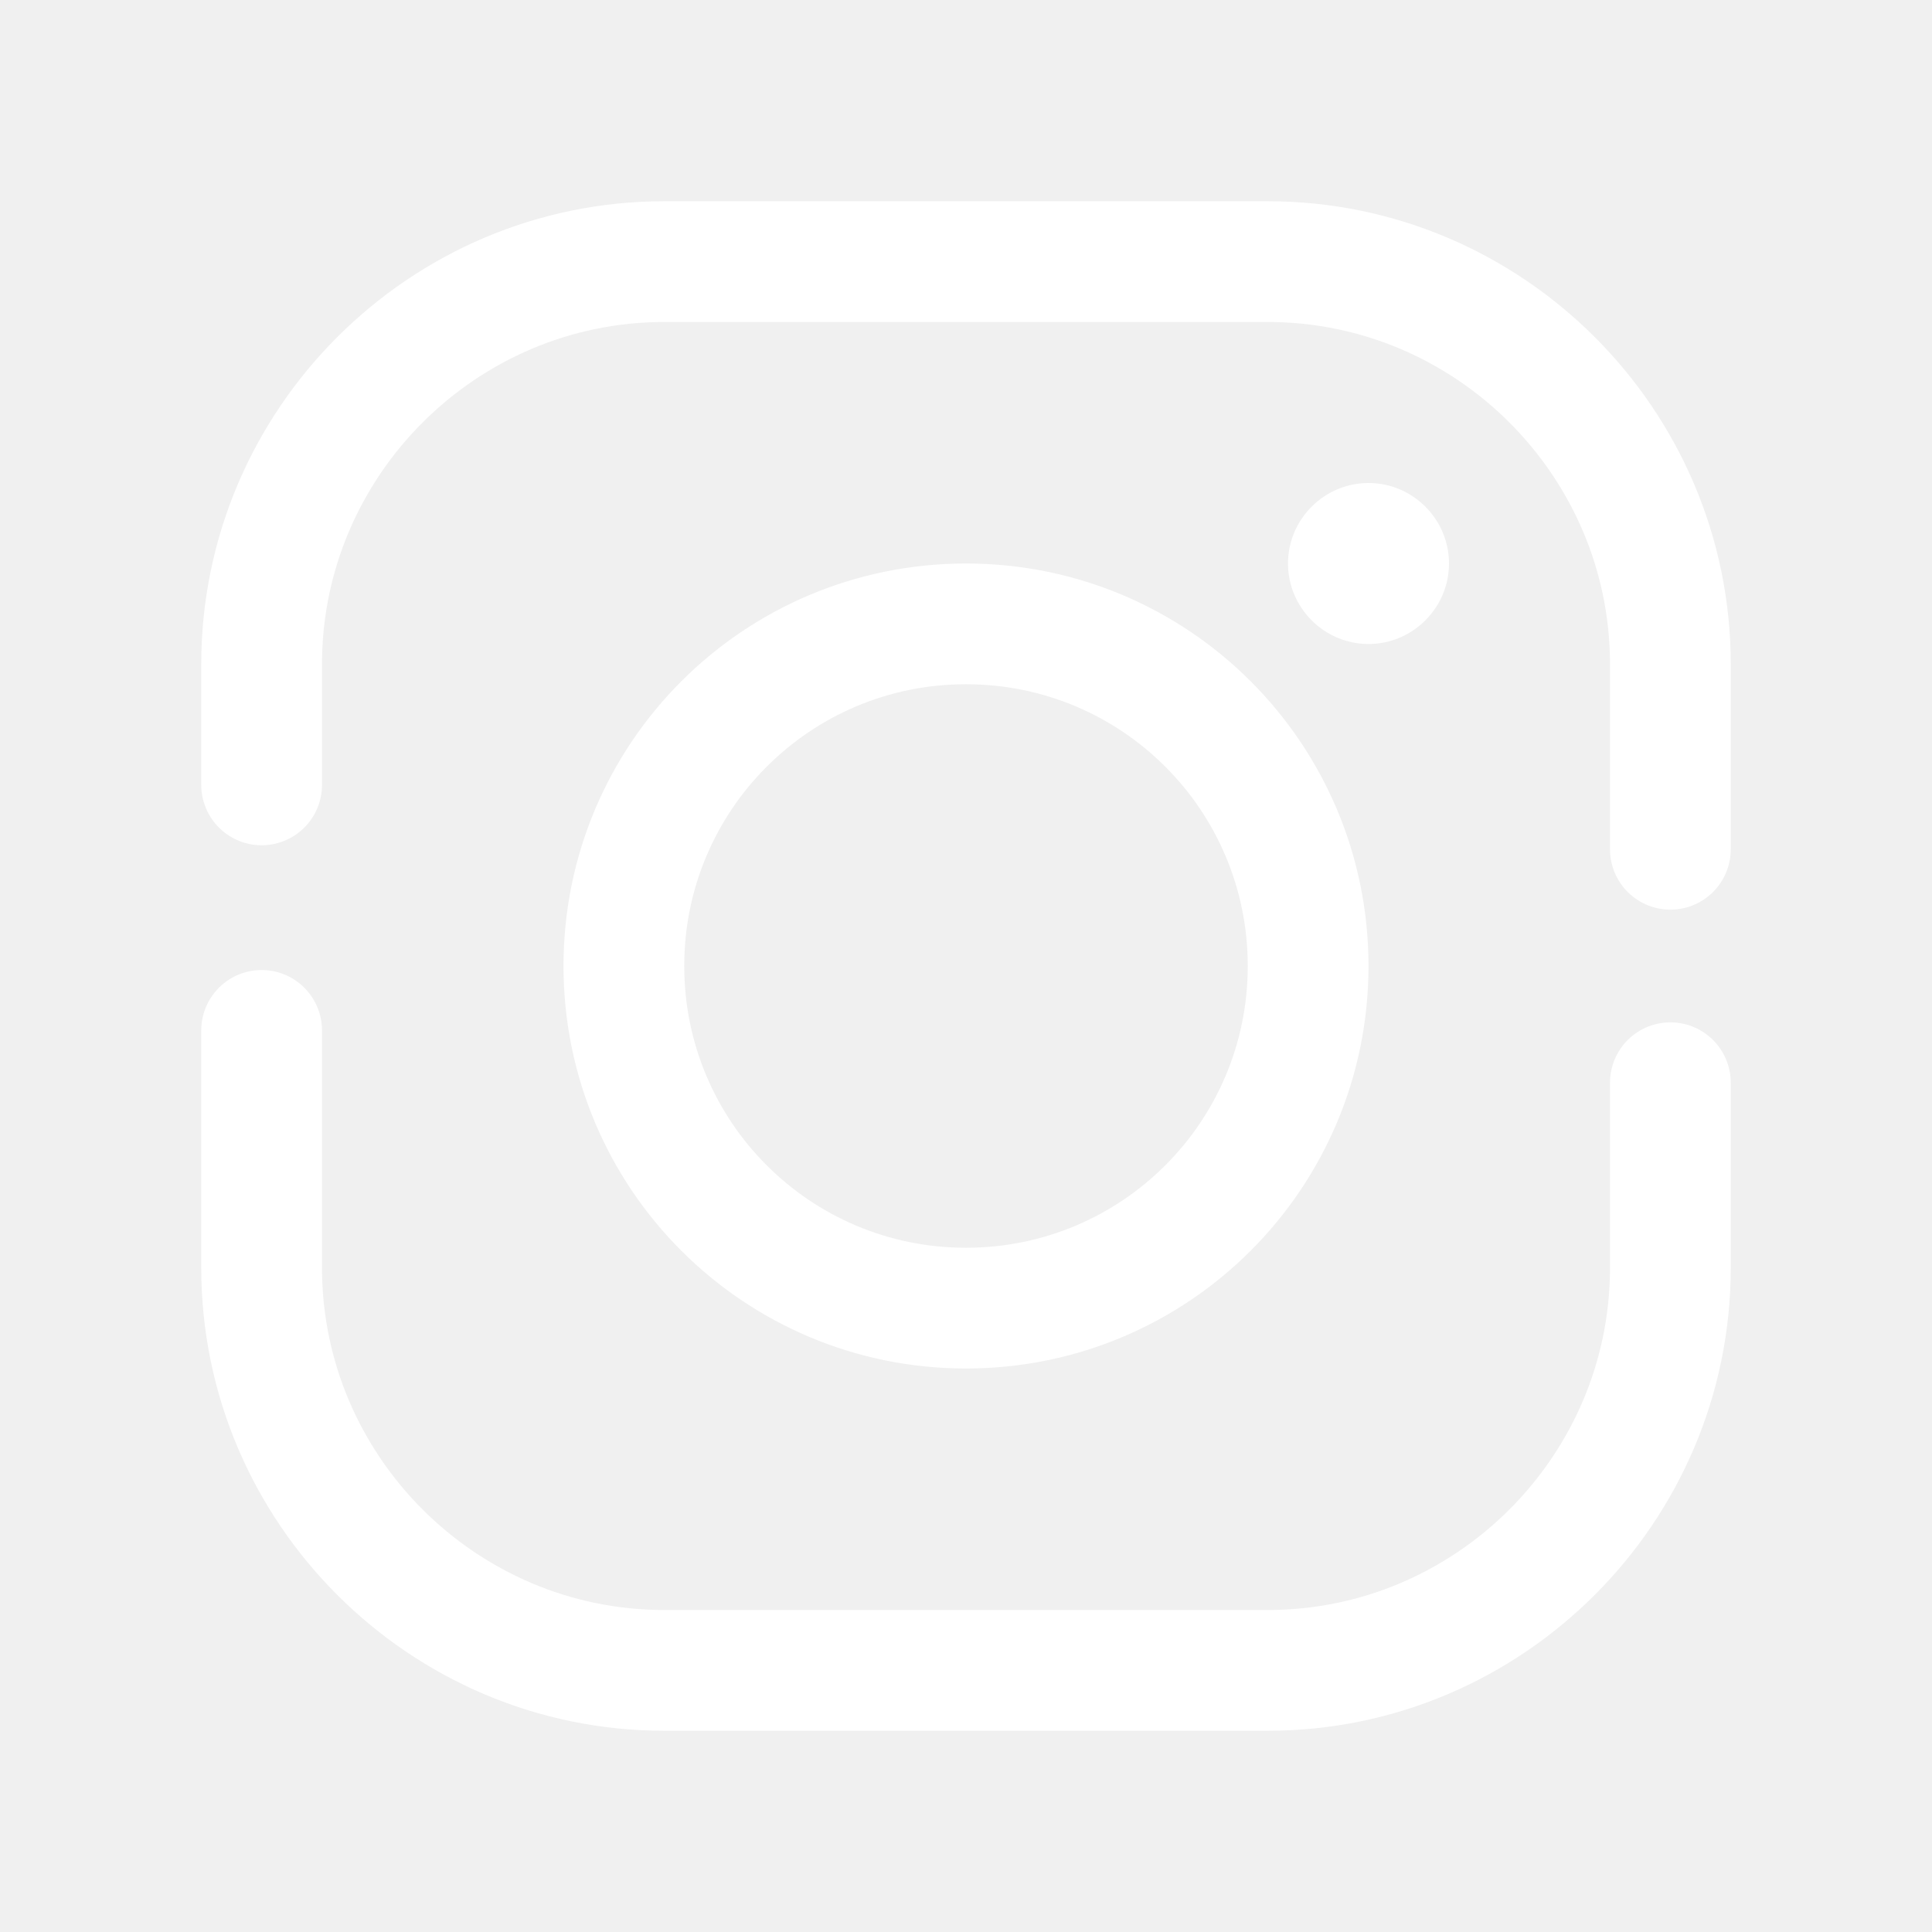
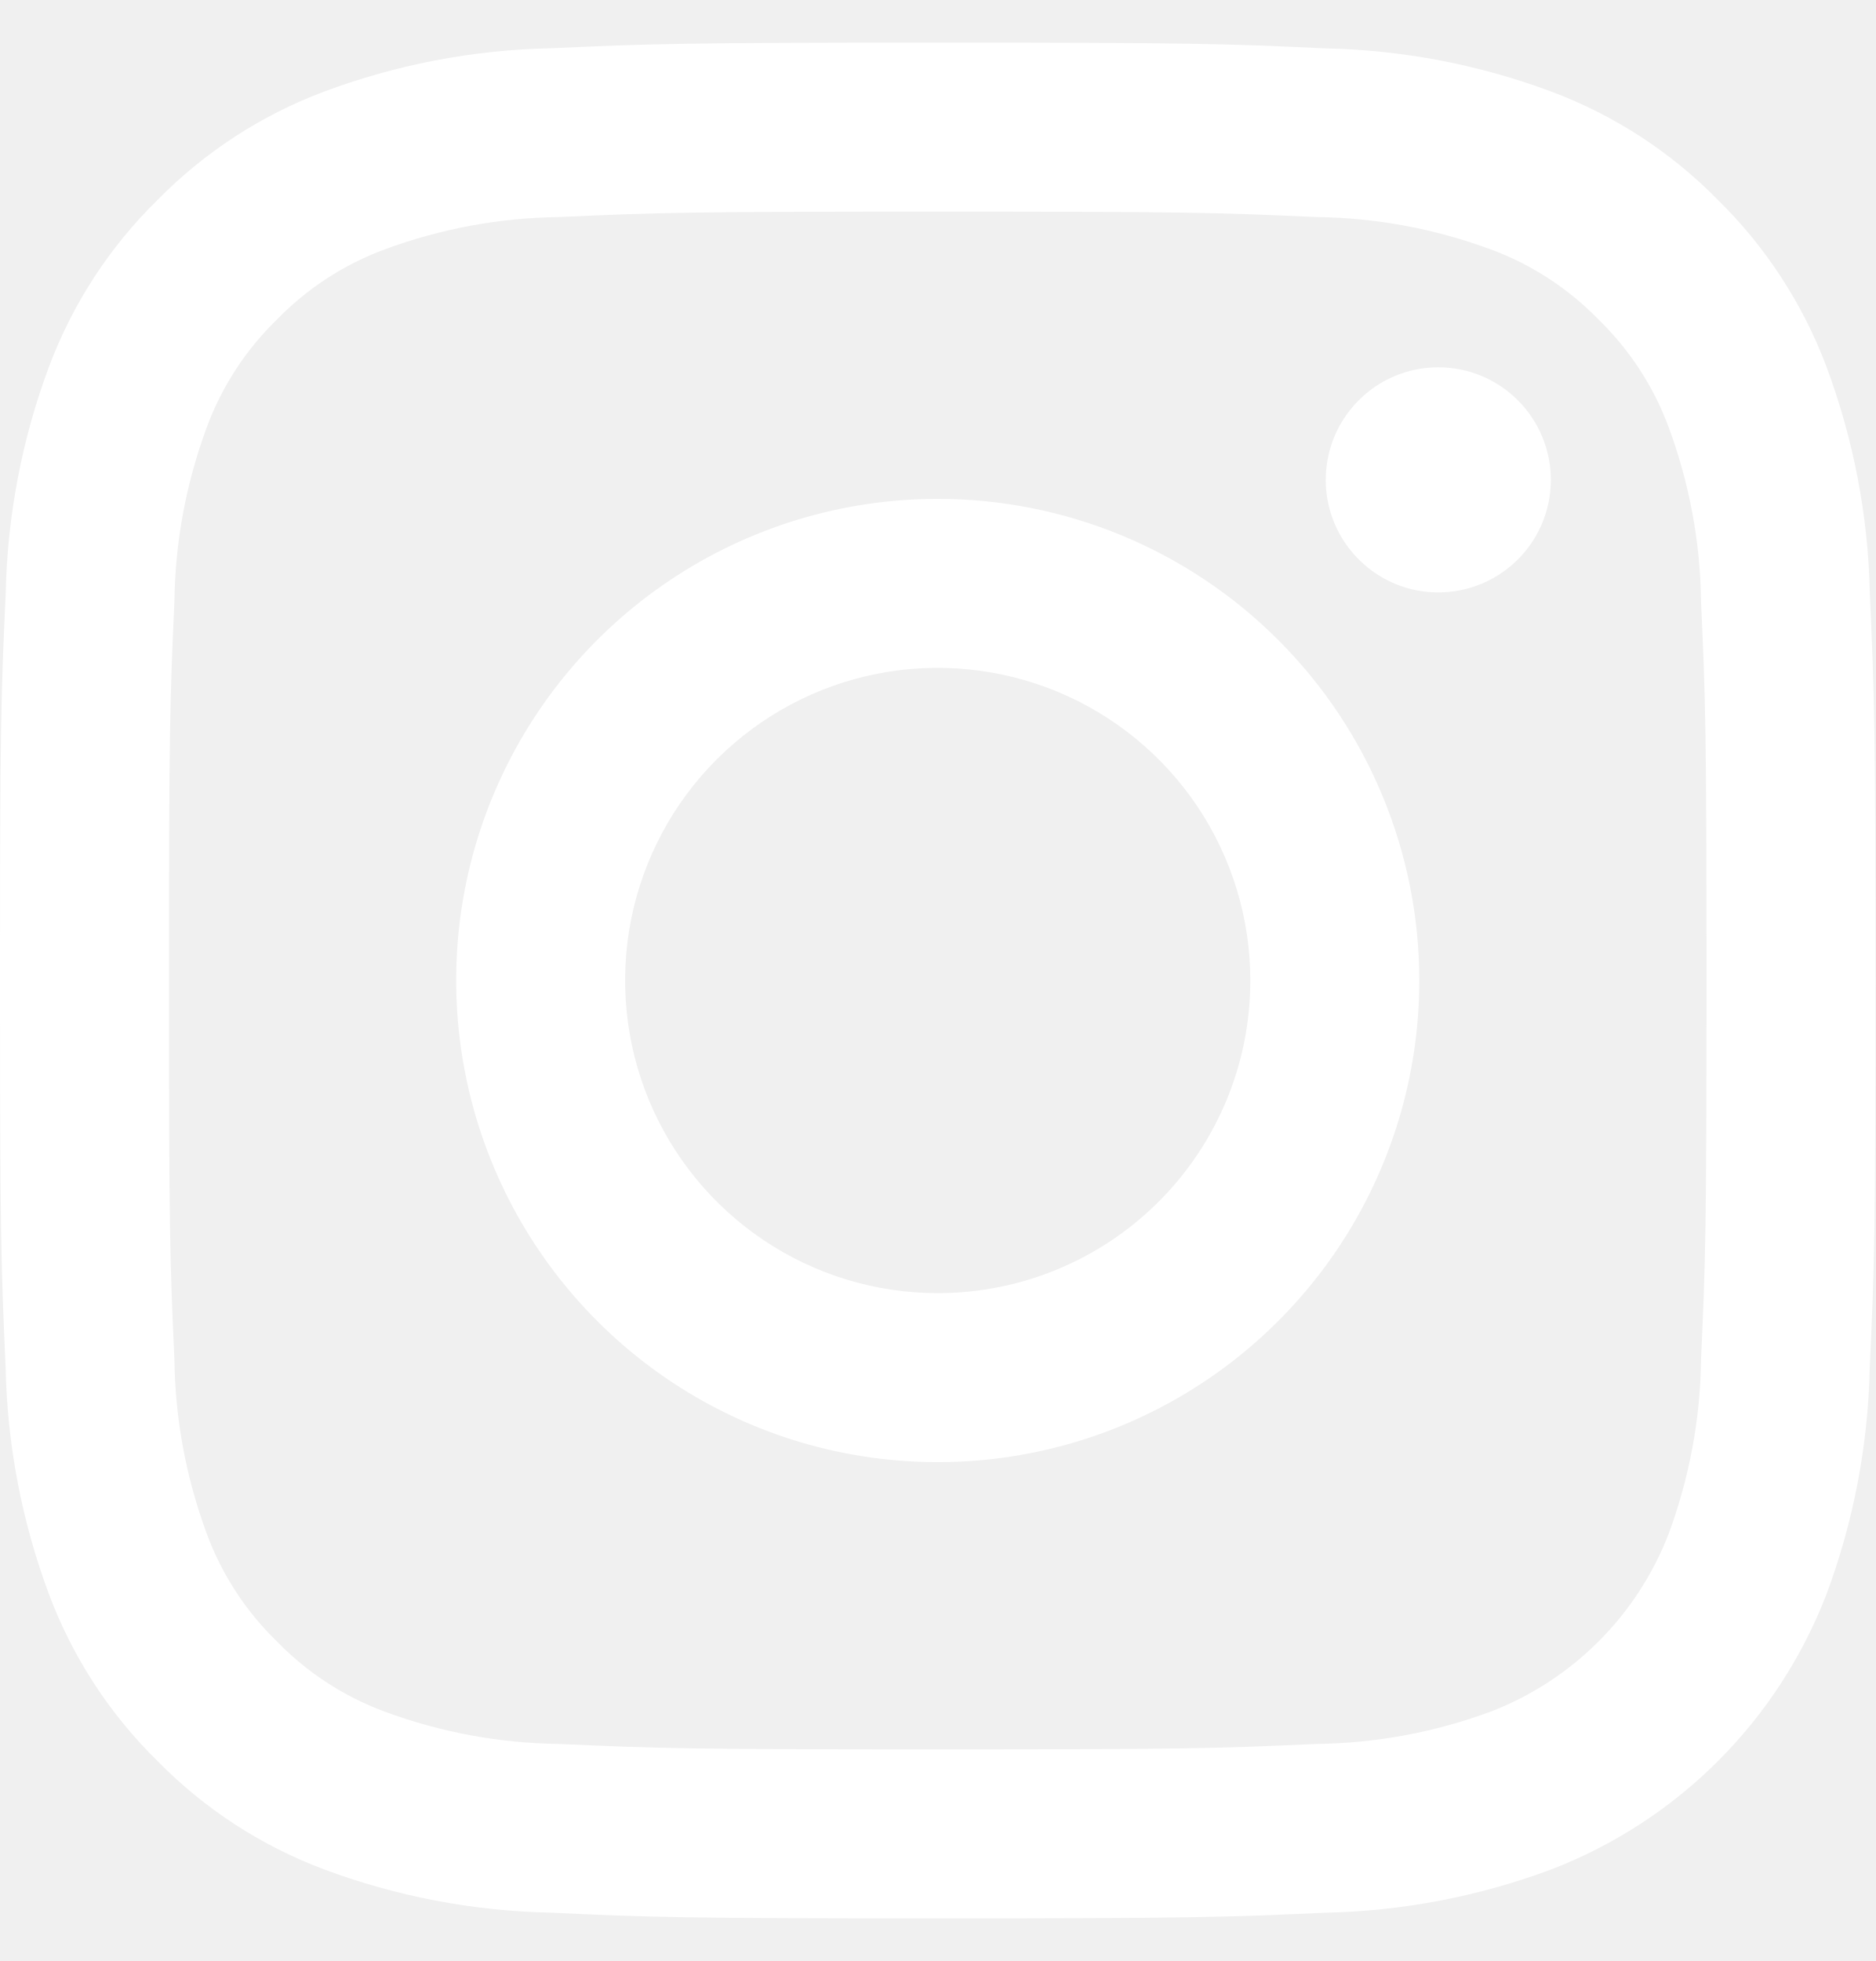
- <svg xmlns="http://www.w3.org/2000/svg" viewBox="0,0,256,256" width="48px" height="48px" fill-rule="nonzero">
-   <g fill="none" fill-rule="nonzero" stroke="none" stroke-width="none" stroke-linecap="none" stroke-linejoin="none" stroke-miterlimit="10" stroke-dasharray="" stroke-dashoffset="0" font-family="none" font-weight="none" font-size="none" text-anchor="none" style="mix-blend-mode: normal">
-     <g transform="scale(5.33333,5.33333)">
-       <path d="M41.5,21.1v-4.6c0,-5.5 -4.5,-10 -10,-10h-15c-5.5,0 -10,4.5 -10,10v3" fill="none" stroke="#ffffff" stroke-width="3" stroke-linecap="round" stroke-linejoin="round" />
-       <path d="M6.5,25.6v5.9c0,5.5 4.5,10 10,10h15c5.5,0 10,-4.5 10,-10v-4.6" fill="none" stroke="#ffffff" stroke-width="3" stroke-linecap="round" stroke-linejoin="round" />
-       <path d="M24,15.5c-4.7,0 -8.5,3.8 -8.5,8.5c0,4.7 3.8,8.5 8.5,8.5c4.7,0 8.5,-3.8 8.5,-8.5c0,-4.7 -3.8,-8.5 -8.5,-8.5z" fill="none" stroke="#ffffff" stroke-width="3" stroke-linecap="butt" stroke-linejoin="miter" />
-       <path d="M34,12c-1.1,0 -2,0.9 -2,2c0,1.1 0.9,2 2,2c1.1,0 2,-0.9 2,-2c0,-1.1 -0.9,-2 -2,-2z" fill="#ffffff" stroke="none" stroke-width="1" stroke-linecap="butt" stroke-linejoin="miter" />
-     </g>
-   </g>
+ <svg xmlns="http://www.w3.org/2000/svg" width="22" height="23" viewBox="0 0 22 23" fill="none">
+   <path d="M11 2.482C13.937 2.482 14.285 2.493 15.445 2.546C16.142 2.554 16.833 2.683 17.487 2.925C17.965 3.101 18.397 3.383 18.752 3.748C19.117 4.103 19.399 4.535 19.575 5.013C19.817 5.667 19.946 6.358 19.954 7.055C20.007 8.215 20.018 8.563 20.018 11.5C20.018 14.437 20.007 14.785 19.954 15.945C19.946 16.642 19.817 17.333 19.575 17.987C19.392 18.462 19.112 18.892 18.752 19.252C18.392 19.612 17.962 19.892 17.487 20.075C16.833 20.317 16.142 20.446 15.445 20.454C14.285 20.507 13.937 20.518 11 20.518C8.063 20.518 7.715 20.507 6.555 20.454C5.857 20.446 5.166 20.317 4.512 20.075C4.034 19.898 3.603 19.617 3.248 19.252C2.883 18.897 2.601 18.465 2.425 17.987C2.183 17.333 2.054 16.642 2.046 15.945C1.993 14.785 1.982 14.437 1.982 11.5C1.982 8.563 1.993 8.215 2.046 7.055C2.054 6.358 2.183 5.667 2.425 5.013C2.601 4.535 2.883 4.103 3.248 3.748C3.603 3.383 4.035 3.101 4.513 2.925C5.167 2.683 5.858 2.554 6.555 2.546C7.715 2.493 8.063 2.482 11 2.482ZM11 0.5C8.013 0.5 7.638 0.513 6.465 0.566C5.553 0.584 4.65 0.757 3.795 1.077C3.061 1.353 2.396 1.787 1.846 2.347C1.286 2.896 0.853 3.561 0.577 4.295C0.257 5.15 0.085 6.053 0.067 6.965C0.012 8.138 0 8.513 0 11.5C0 14.487 0.013 14.862 0.066 16.035C0.084 16.948 0.257 17.85 0.577 18.705C0.853 19.439 1.287 20.105 1.847 20.654C2.396 21.214 3.061 21.647 3.795 21.923C4.65 22.243 5.553 22.415 6.465 22.433C7.638 22.488 8.013 22.5 11 22.5C13.987 22.5 14.362 22.487 15.535 22.434C16.448 22.416 17.35 22.243 18.205 21.923C18.936 21.64 19.6 21.208 20.154 20.654C20.708 20.1 21.14 19.436 21.423 18.705C21.743 17.85 21.915 16.947 21.933 16.035C21.988 14.862 22 14.487 22 11.5C22 8.513 21.987 8.138 21.934 6.965C21.916 6.053 21.743 5.15 21.423 4.295C21.146 3.561 20.713 2.896 20.153 2.346C19.604 1.786 18.939 1.353 18.205 1.077C17.35 0.757 16.447 0.585 15.535 0.567C14.362 0.512 13.987 0.5 11 0.5ZM11 5.851C9.883 5.851 8.791 6.182 7.862 6.803C6.933 7.424 6.209 8.306 5.781 9.338C5.353 10.37 5.242 11.506 5.46 12.602C5.678 13.698 6.216 14.704 7.006 15.494C7.796 16.285 8.802 16.823 9.898 17.041C10.994 17.258 12.13 17.147 13.162 16.719C14.194 16.291 15.076 15.567 15.697 14.638C16.318 13.709 16.649 12.617 16.649 11.5C16.649 10.002 16.054 8.565 14.994 7.506C13.935 6.446 12.498 5.851 11 5.851ZM11 15.167C10.275 15.167 9.566 14.952 8.963 14.549C8.36 14.146 7.89 13.573 7.612 12.903C7.335 12.233 7.262 11.496 7.403 10.785C7.545 10.073 7.894 9.42 8.407 8.907C8.92 8.394 9.573 8.045 10.285 7.903C10.996 7.762 11.733 7.835 12.403 8.112C13.073 8.39 13.646 8.86 14.049 9.463C14.452 10.066 14.667 10.775 14.667 11.5C14.667 12.473 14.281 13.405 13.593 14.093C12.905 14.781 11.973 15.167 11 15.167ZM16.872 4.308C16.611 4.308 16.356 4.385 16.139 4.53C15.922 4.676 15.752 4.882 15.652 5.123C15.553 5.364 15.526 5.629 15.577 5.886C15.628 6.142 15.754 6.377 15.939 6.561C16.123 6.746 16.358 6.872 16.614 6.923C16.87 6.974 17.136 6.947 17.377 6.848C17.618 6.748 17.825 6.578 17.97 6.361C18.115 6.144 18.192 5.889 18.192 5.628C18.192 5.278 18.053 4.942 17.805 4.695C17.558 4.447 17.222 4.308 16.872 4.308Z" fill="white" />
</svg>
